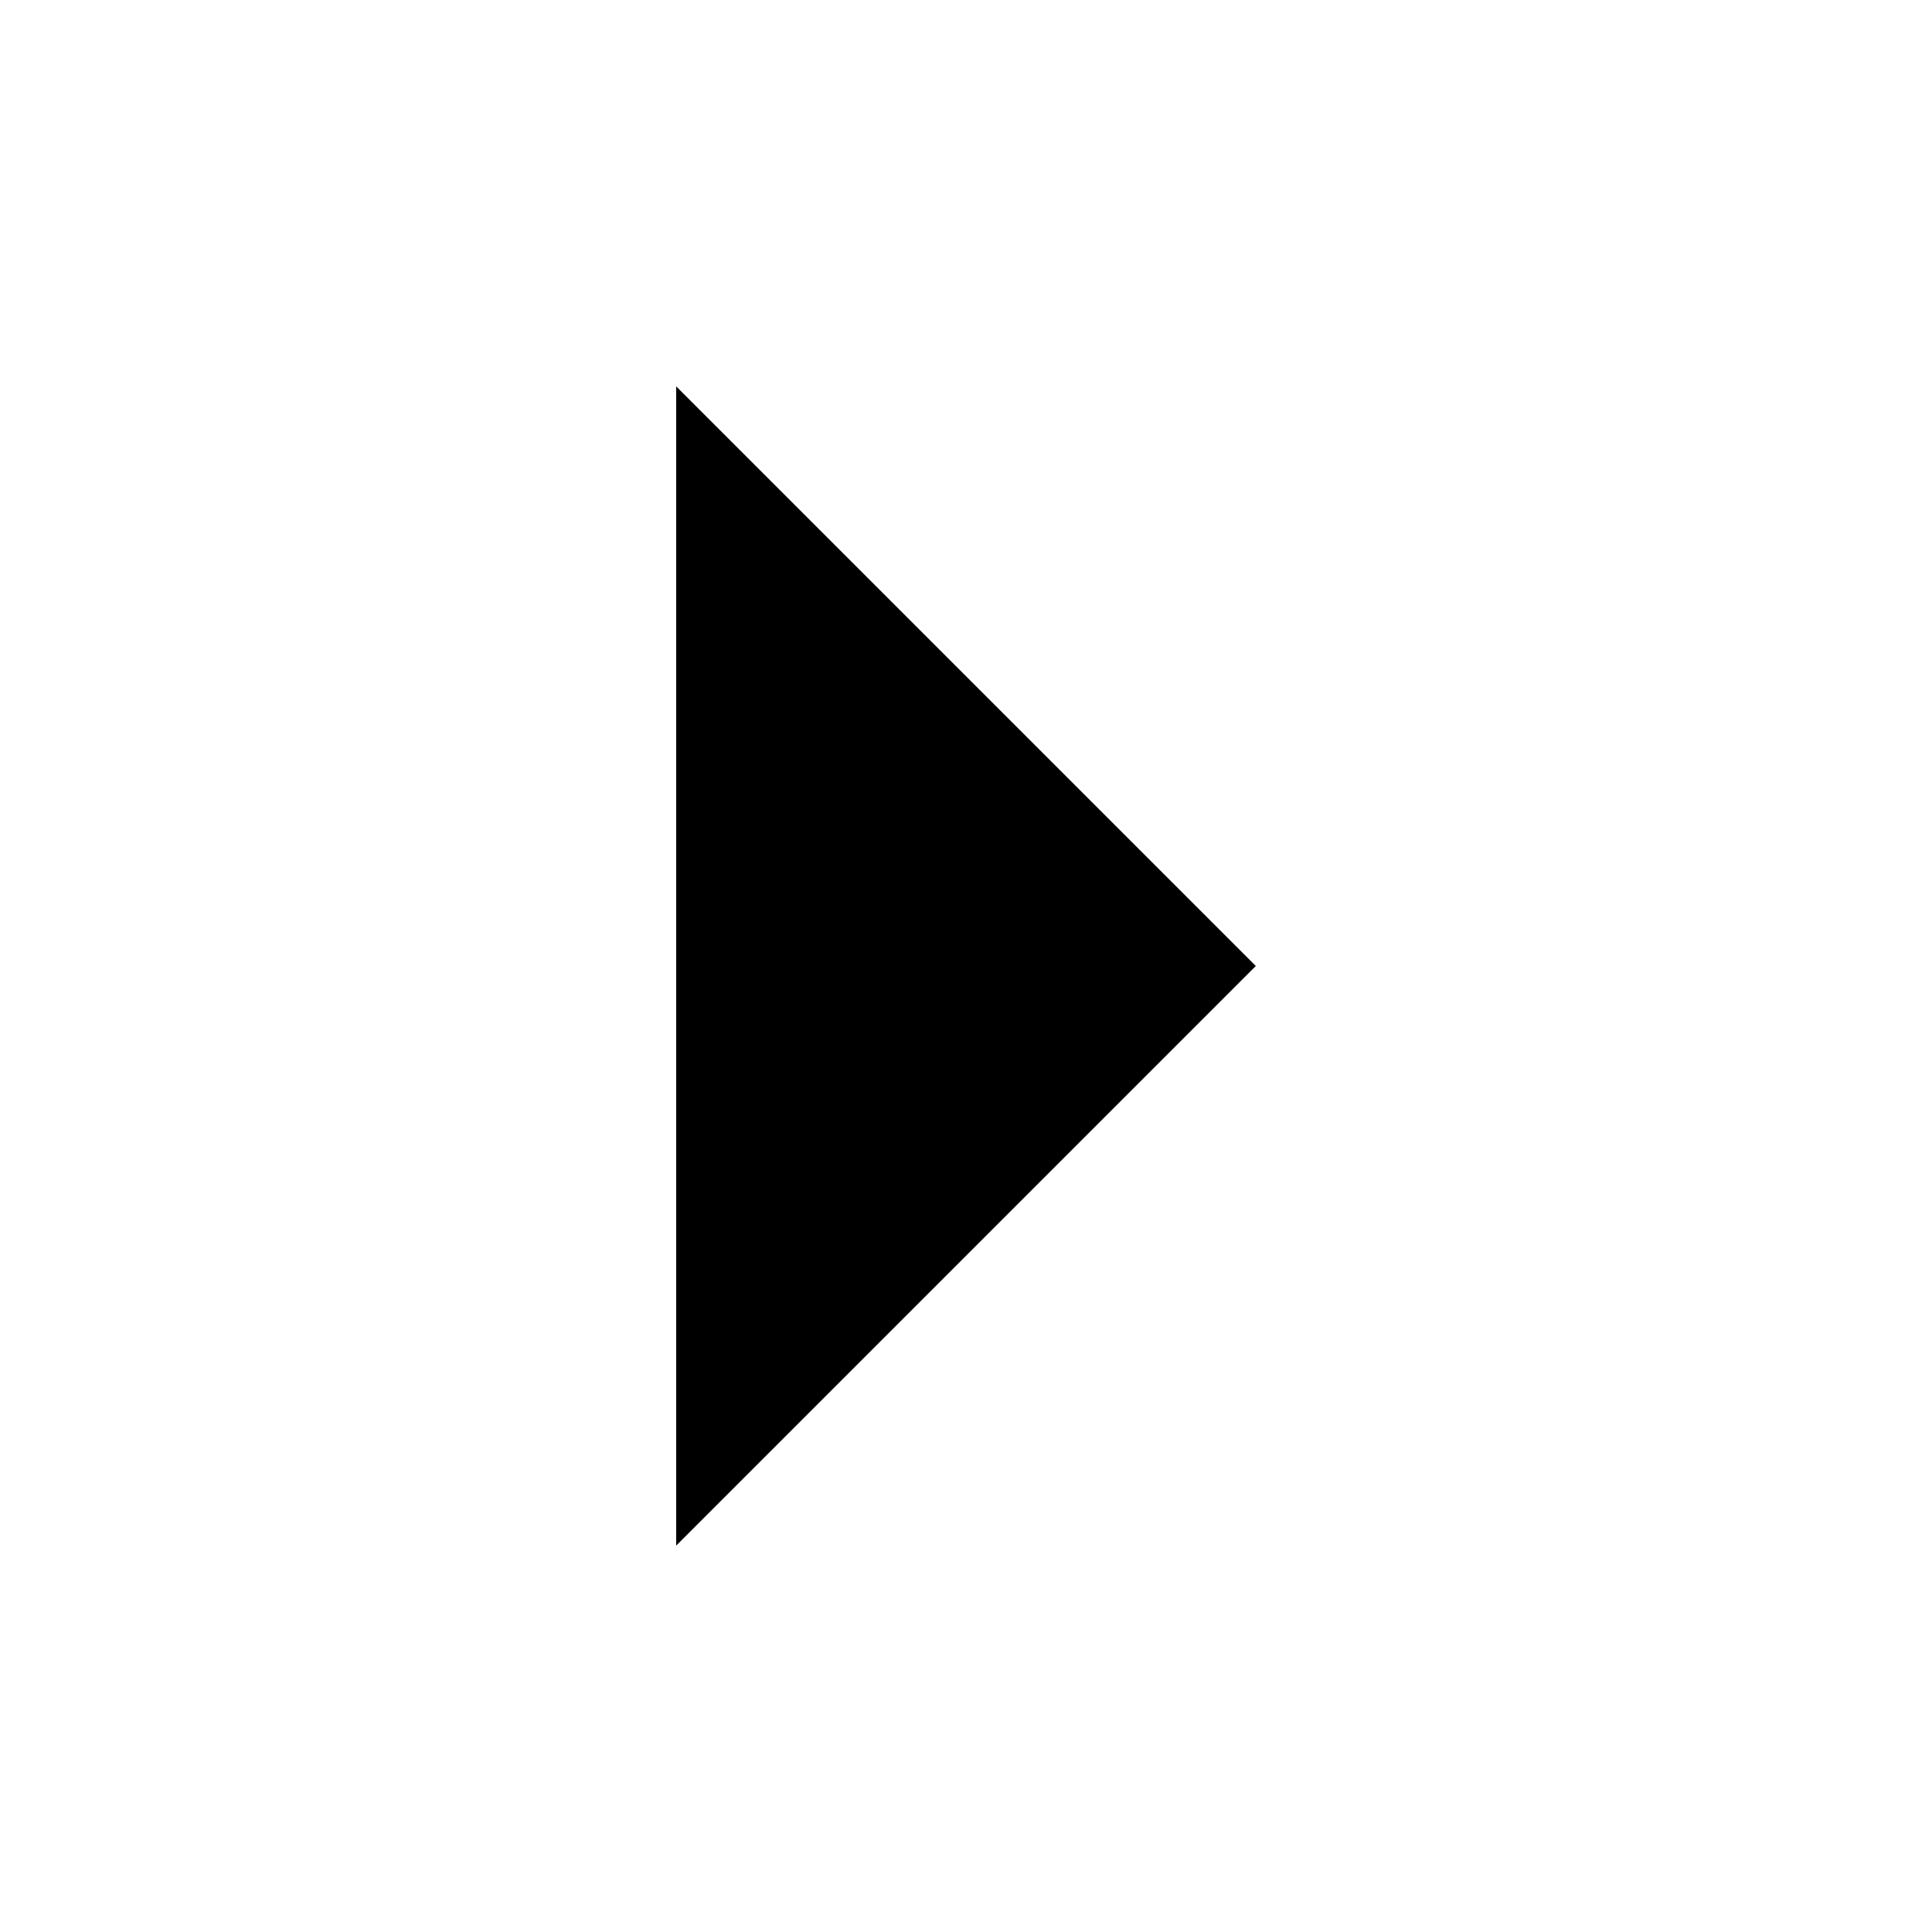
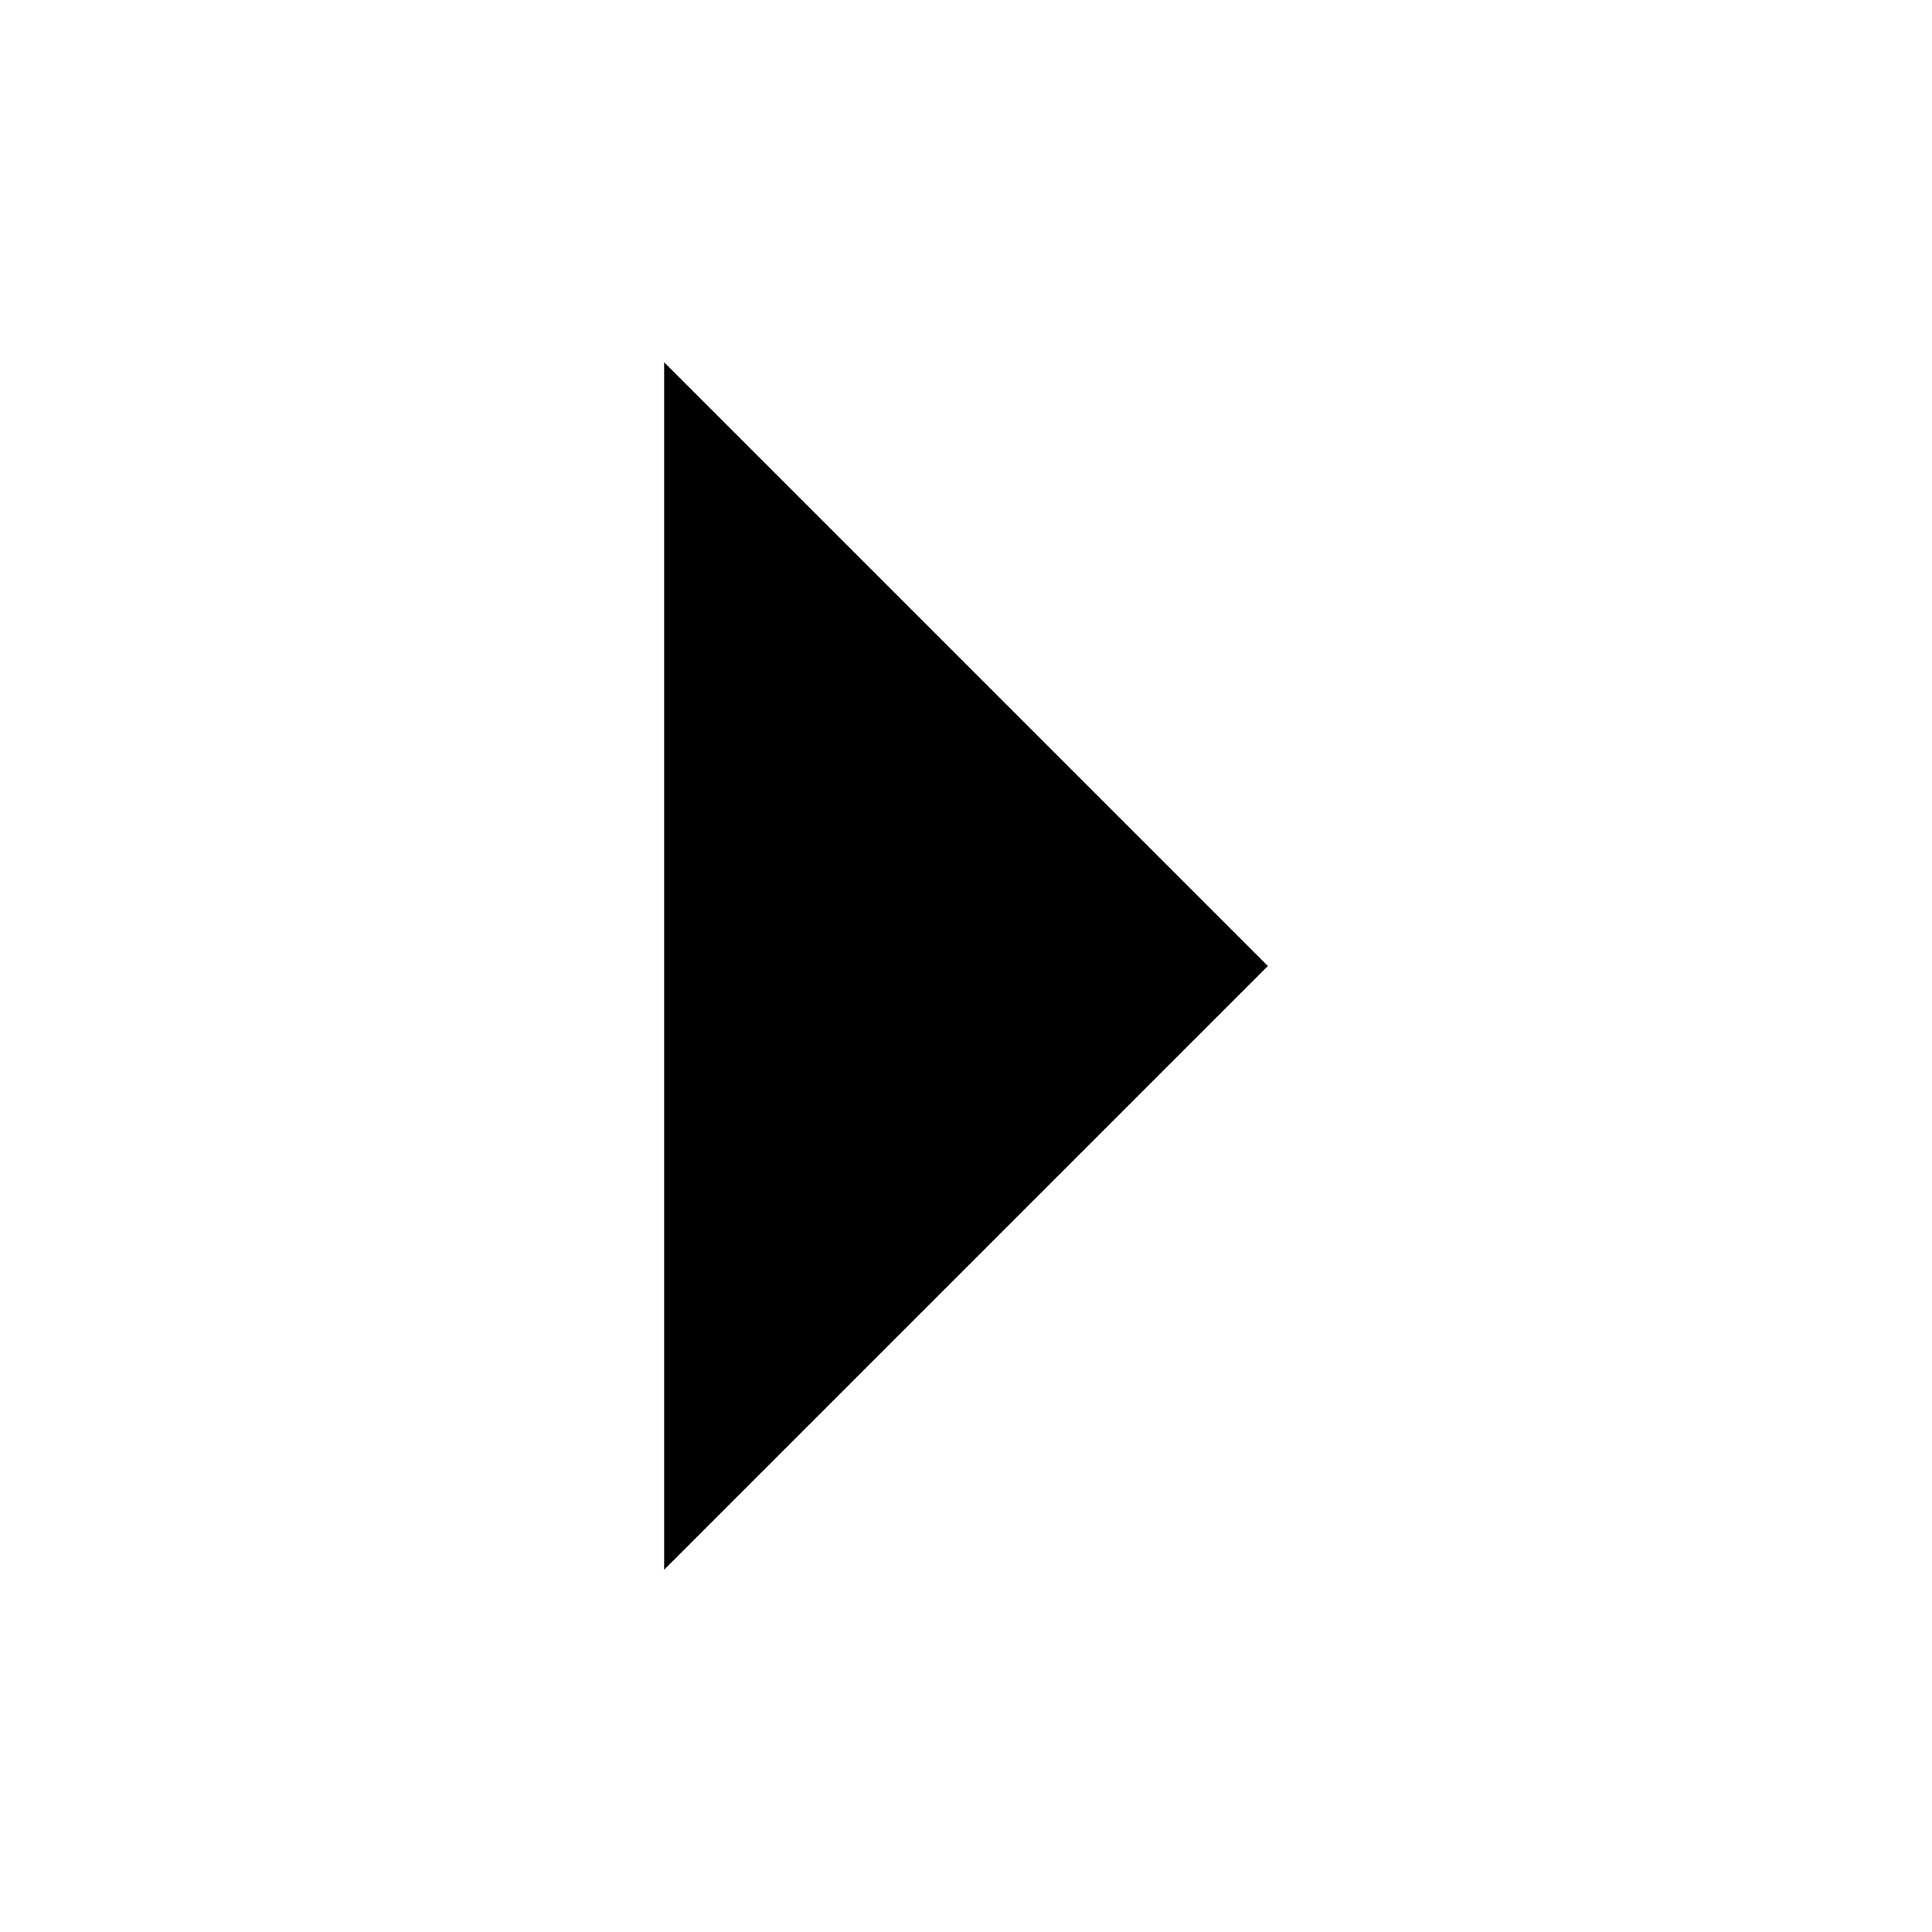
- <svg xmlns="http://www.w3.org/2000/svg" width="20" height="20" viewBox="0 0 20 20">
+ <svg xmlns="http://www.w3.org/2000/svg" width="32" height="32" viewBox="0 0 32 32">
  <defs>
    <clipPath id="b">
-       <rect width="20" height="20" />
+       <rect width="32" height="32" />
    </clipPath>
  </defs>
  <g id="a" clip-path="url(#b)">
-     <path d="M0,0H12L6,6Z" transform="translate(7 16) rotate(-90)" />
+     <g transform="translate(4 2)">
+       <path d="M0,0H20L10,10Z" transform="translate(7 24) rotate(-90)" />
+     </g>
  </g>
</svg>
